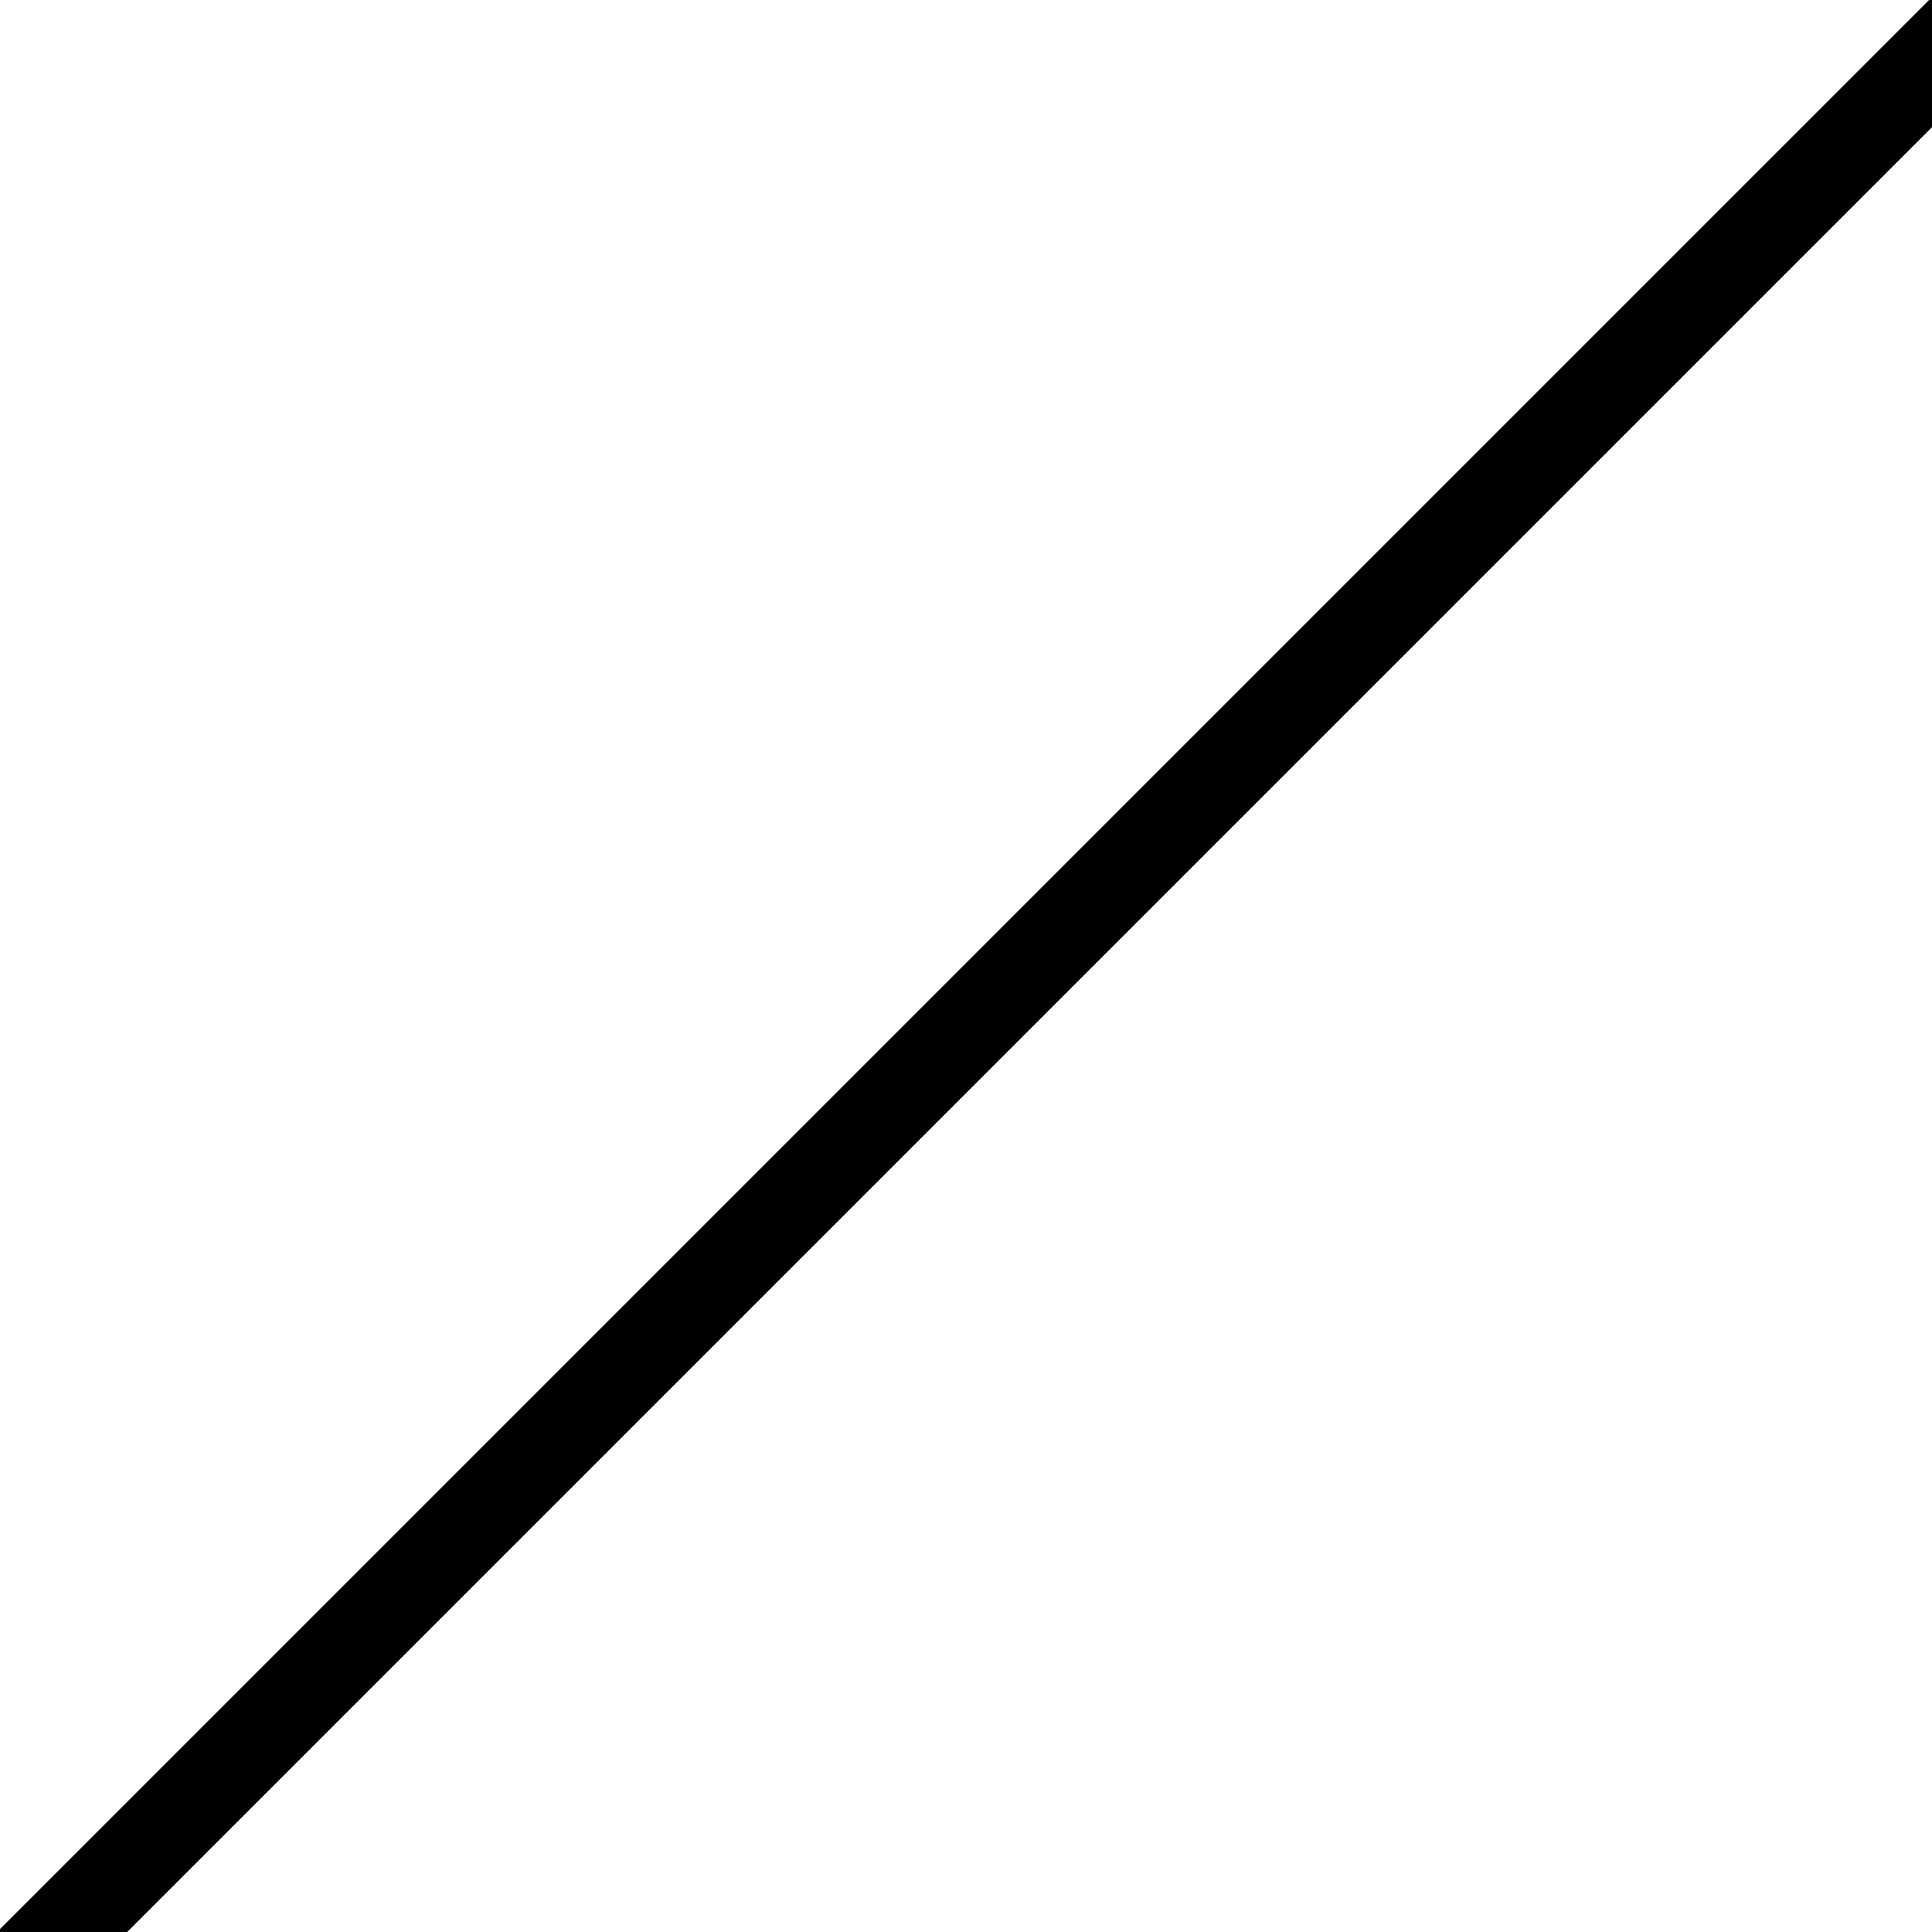
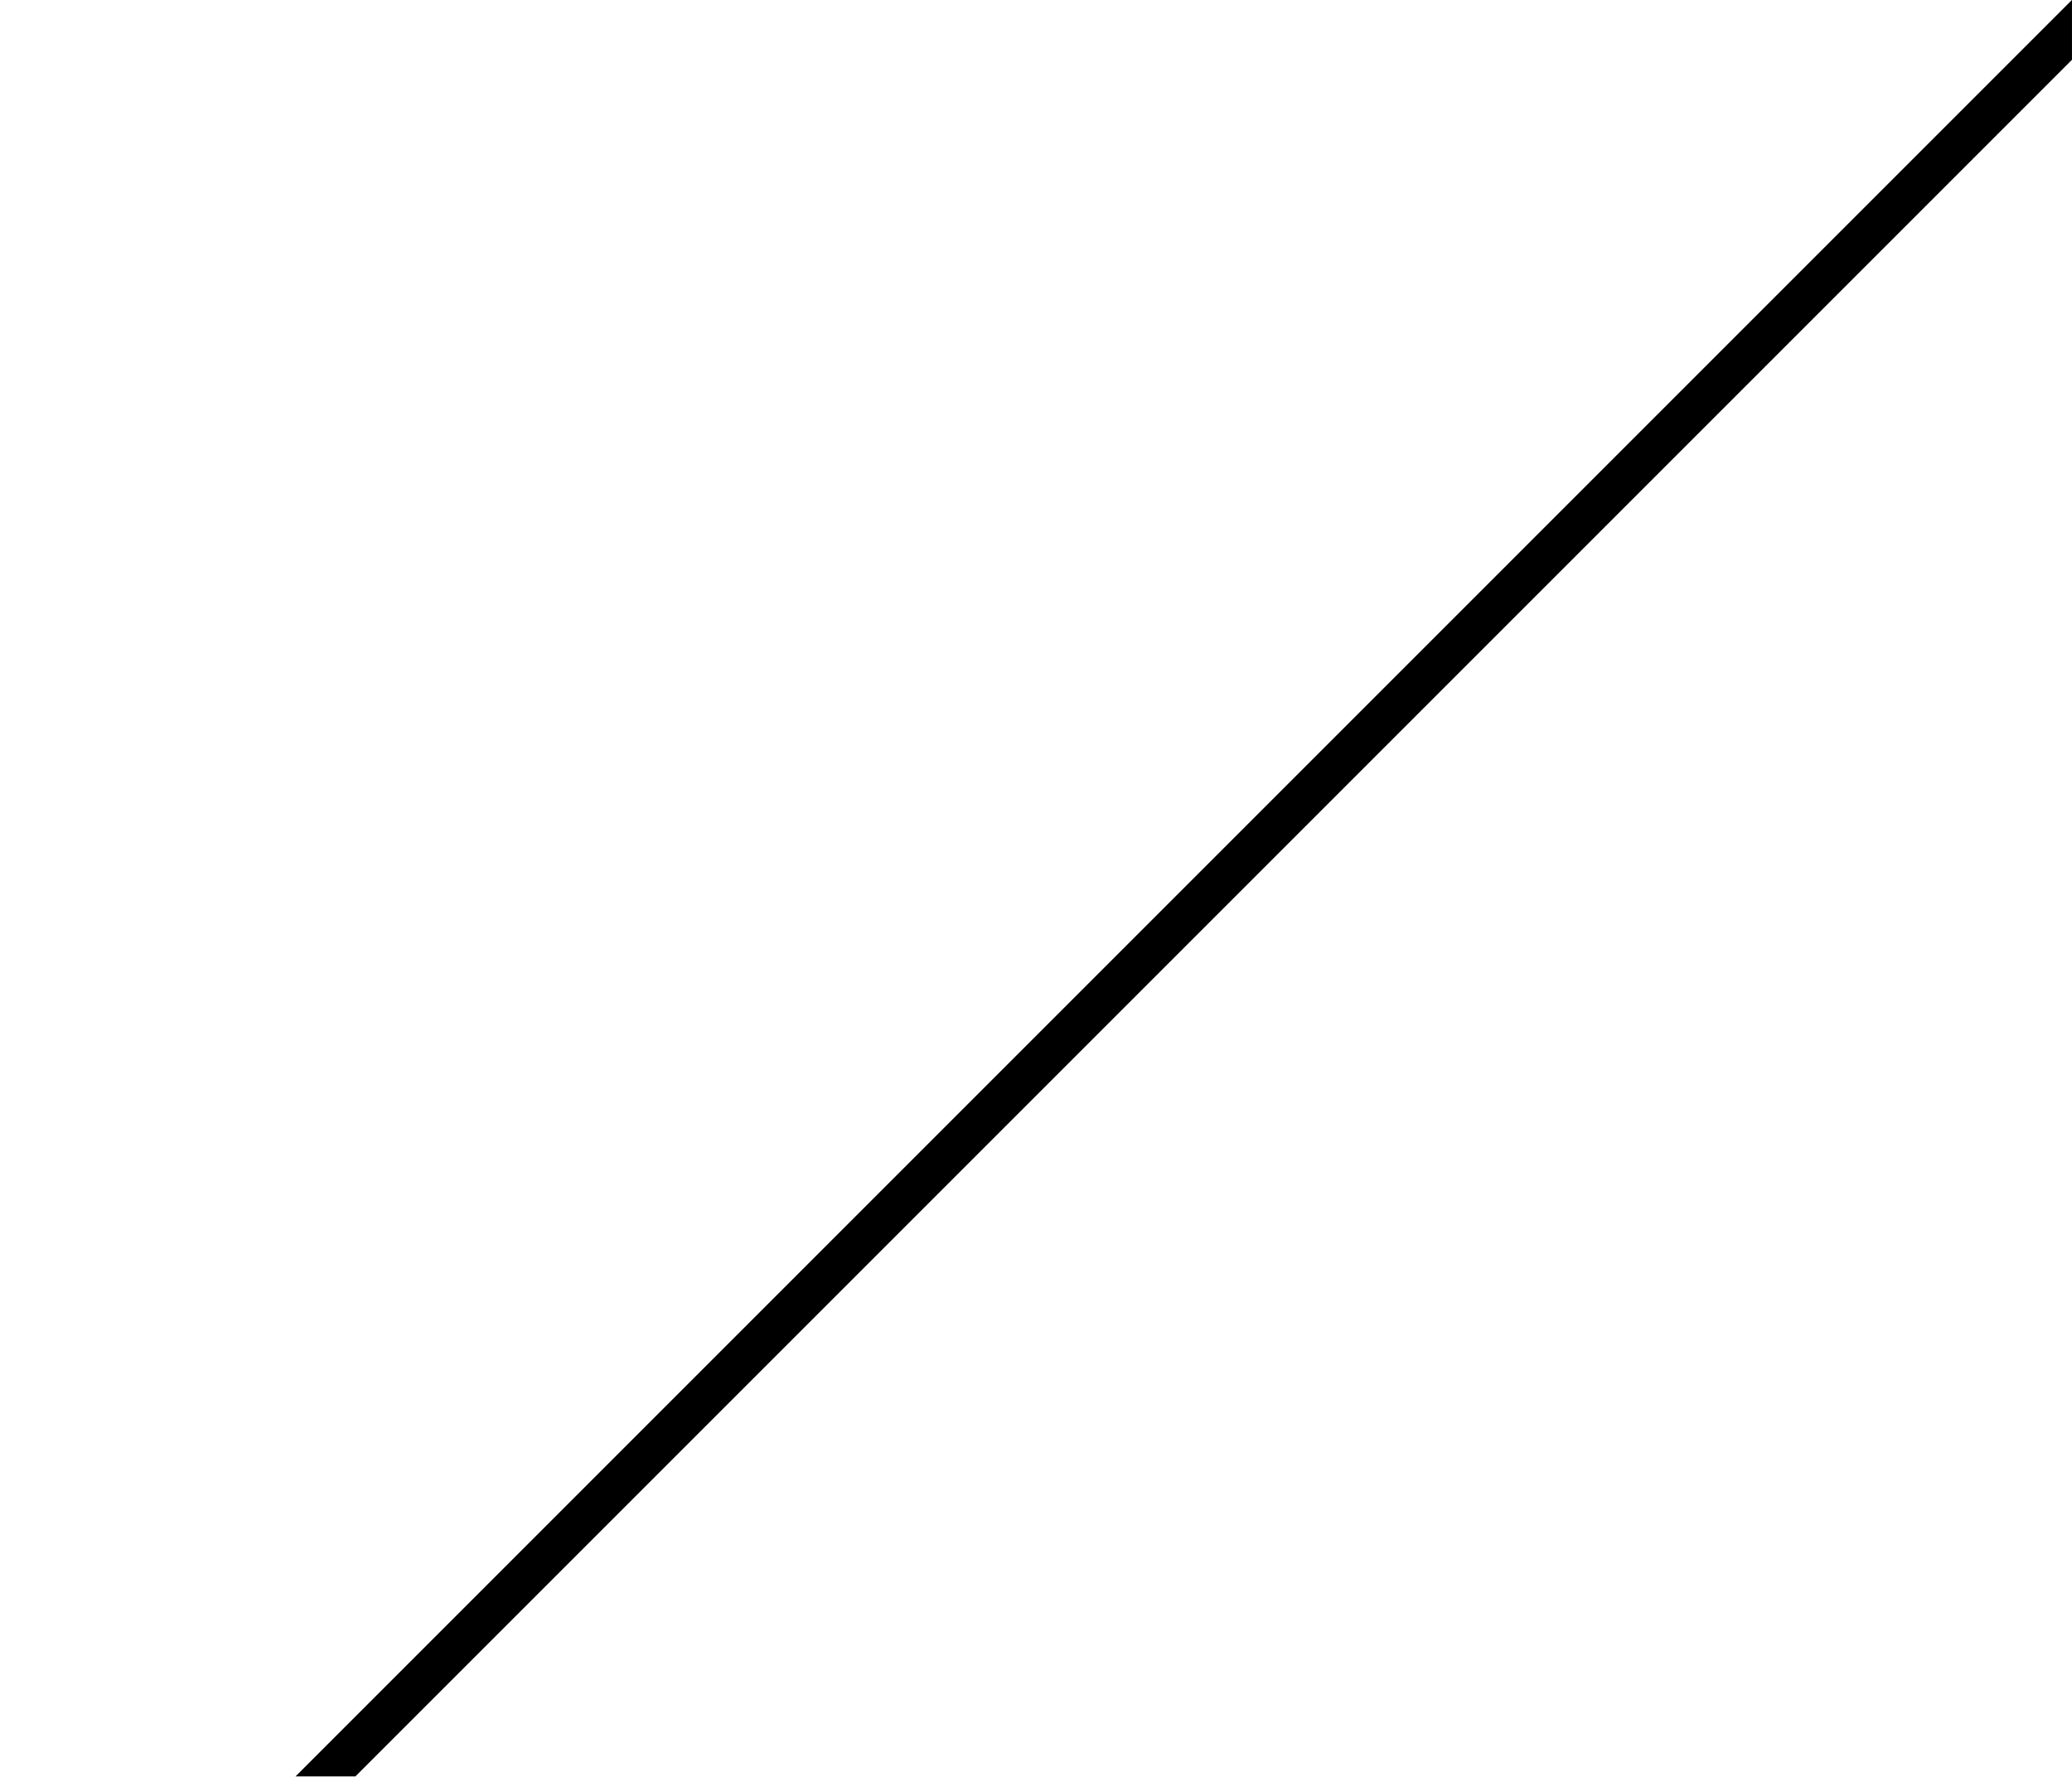
- <svg xmlns="http://www.w3.org/2000/svg" width="210mm" height="210mm" viewBox="0 0 210 210" version="1.1" id="svg1">
+ <svg xmlns="http://www.w3.org/2000/svg" width="489.9mm" height="420mm" viewBox="0 0 489.9 420" version="1.1" id="svg1">
  <defs id="defs1" />
-   <g id="layer1" transform="translate(-2.522966e-5,-7.5954268e-5)">
-     <path d="M 209.999,13.823 V 0.001 h -0.319 L 0.001,209.679 v 0.32 H 13.825 Z" style="fill:#000000;fill-opacity:1;stroke:#000000;stroke-width:0.002" id="path6" />
+   <g id="layer1" transform="translate(1086.603,-30.93704)">
+     <path d="m -596.708,45.061 v -14.129 h -0.011 L -1016.708,450.92 v 0.012 h 14.128 z" style="fill:#000000;fill-opacity:1;stroke:#000000;stroke-width:0.01" id="path12" />
  </g>
</svg>
